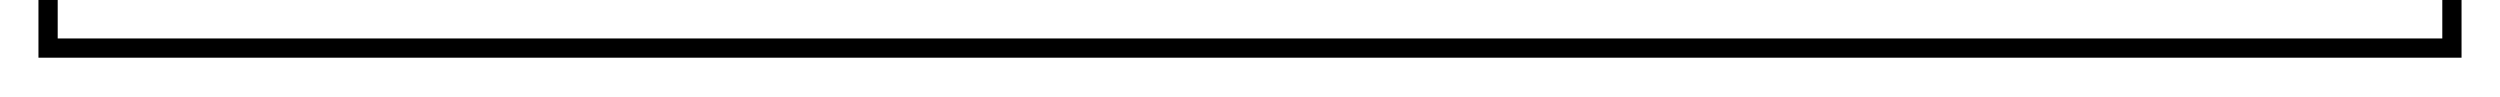
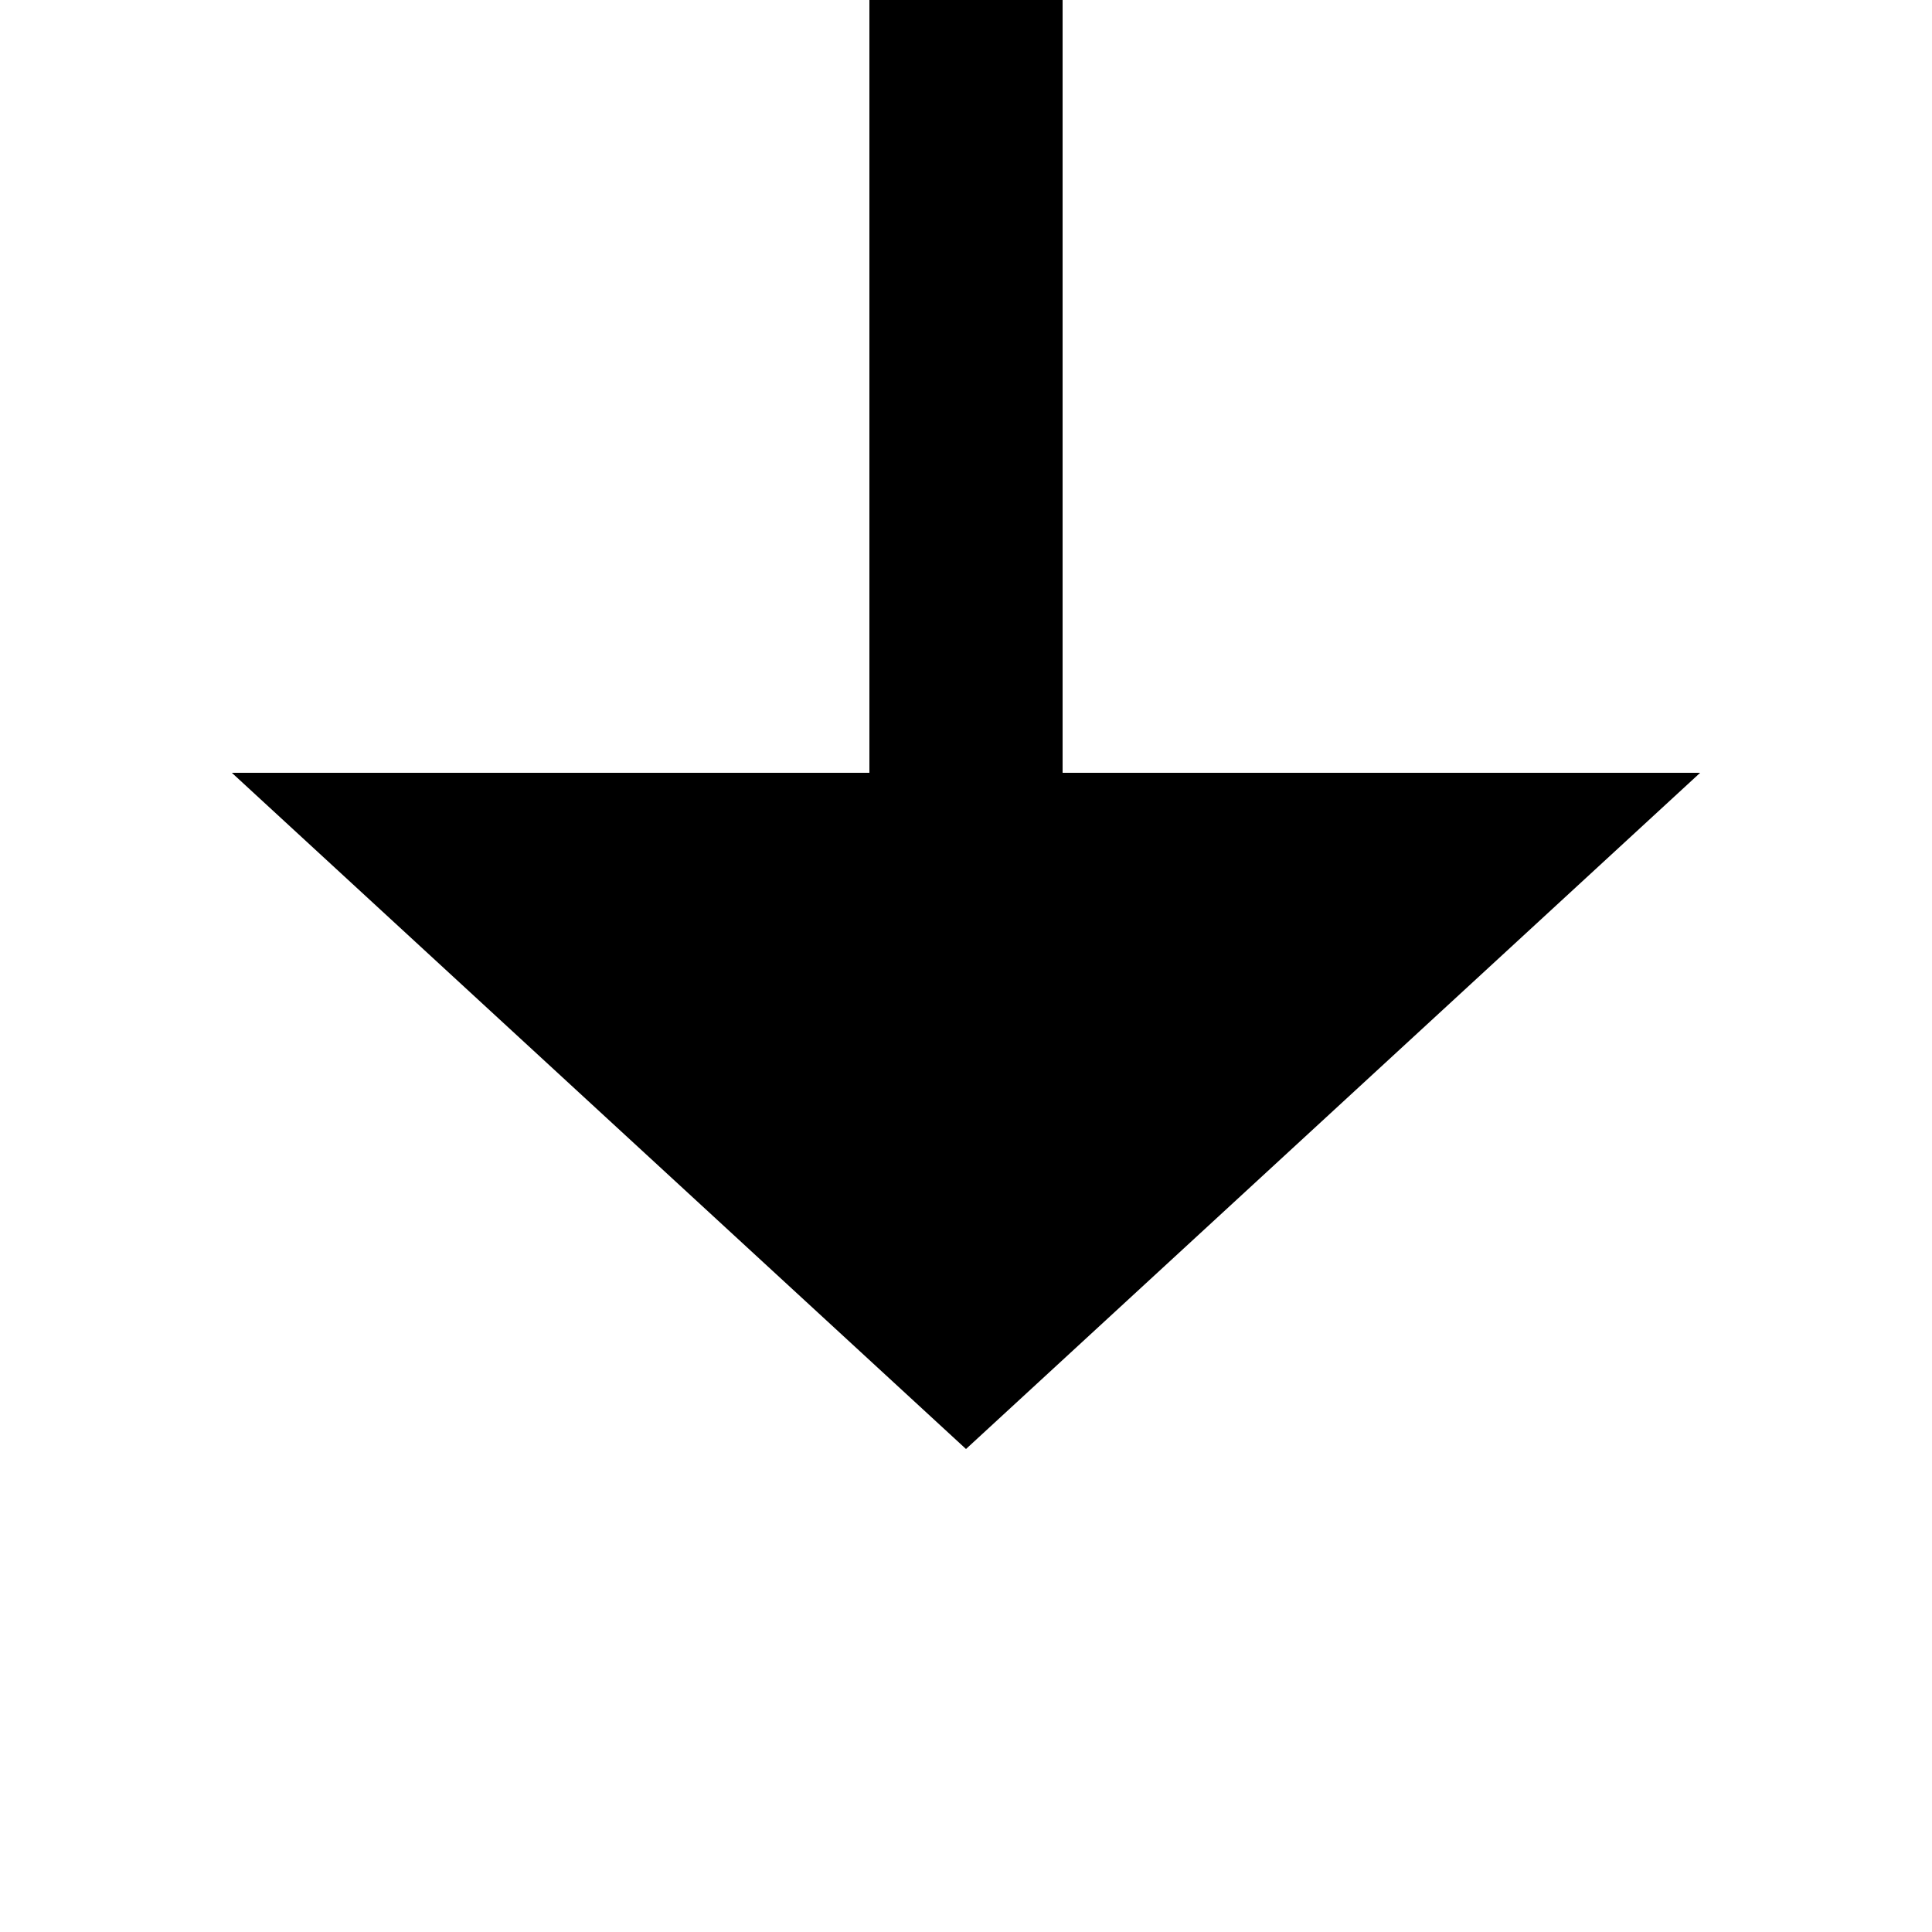
- <svg xmlns="http://www.w3.org/2000/svg" version="1.1" width="260px" height="10px" preserveAspectRatio="xMinYMid meet" viewBox="258 666  260 8">
-   <path d="M 263 654  L 263 670  L 513 670  L 513 660  " stroke-width="2" stroke="#000000" fill="none" />
-   <path d="M 520.6 661  L 513 654  L 505.4 661  L 520.6 661  Z " fill-rule="nonzero" fill="#000000" stroke="none" />
+ <svg xmlns="http://www.w3.org/2000/svg" version="1.1" width="20px" height="20px" preserveAspectRatio="xMinYMid meet" viewBox="253 505  20 18">
+   <path d="M 263 479  L 263 513  " stroke-width="2" stroke="#000000" fill="none" />
+   <path d="M 255.4 512  L 263 519  L 270.6 512  L 255.4 512  Z " fill-rule="nonzero" fill="#000000" stroke="none" />
</svg>
